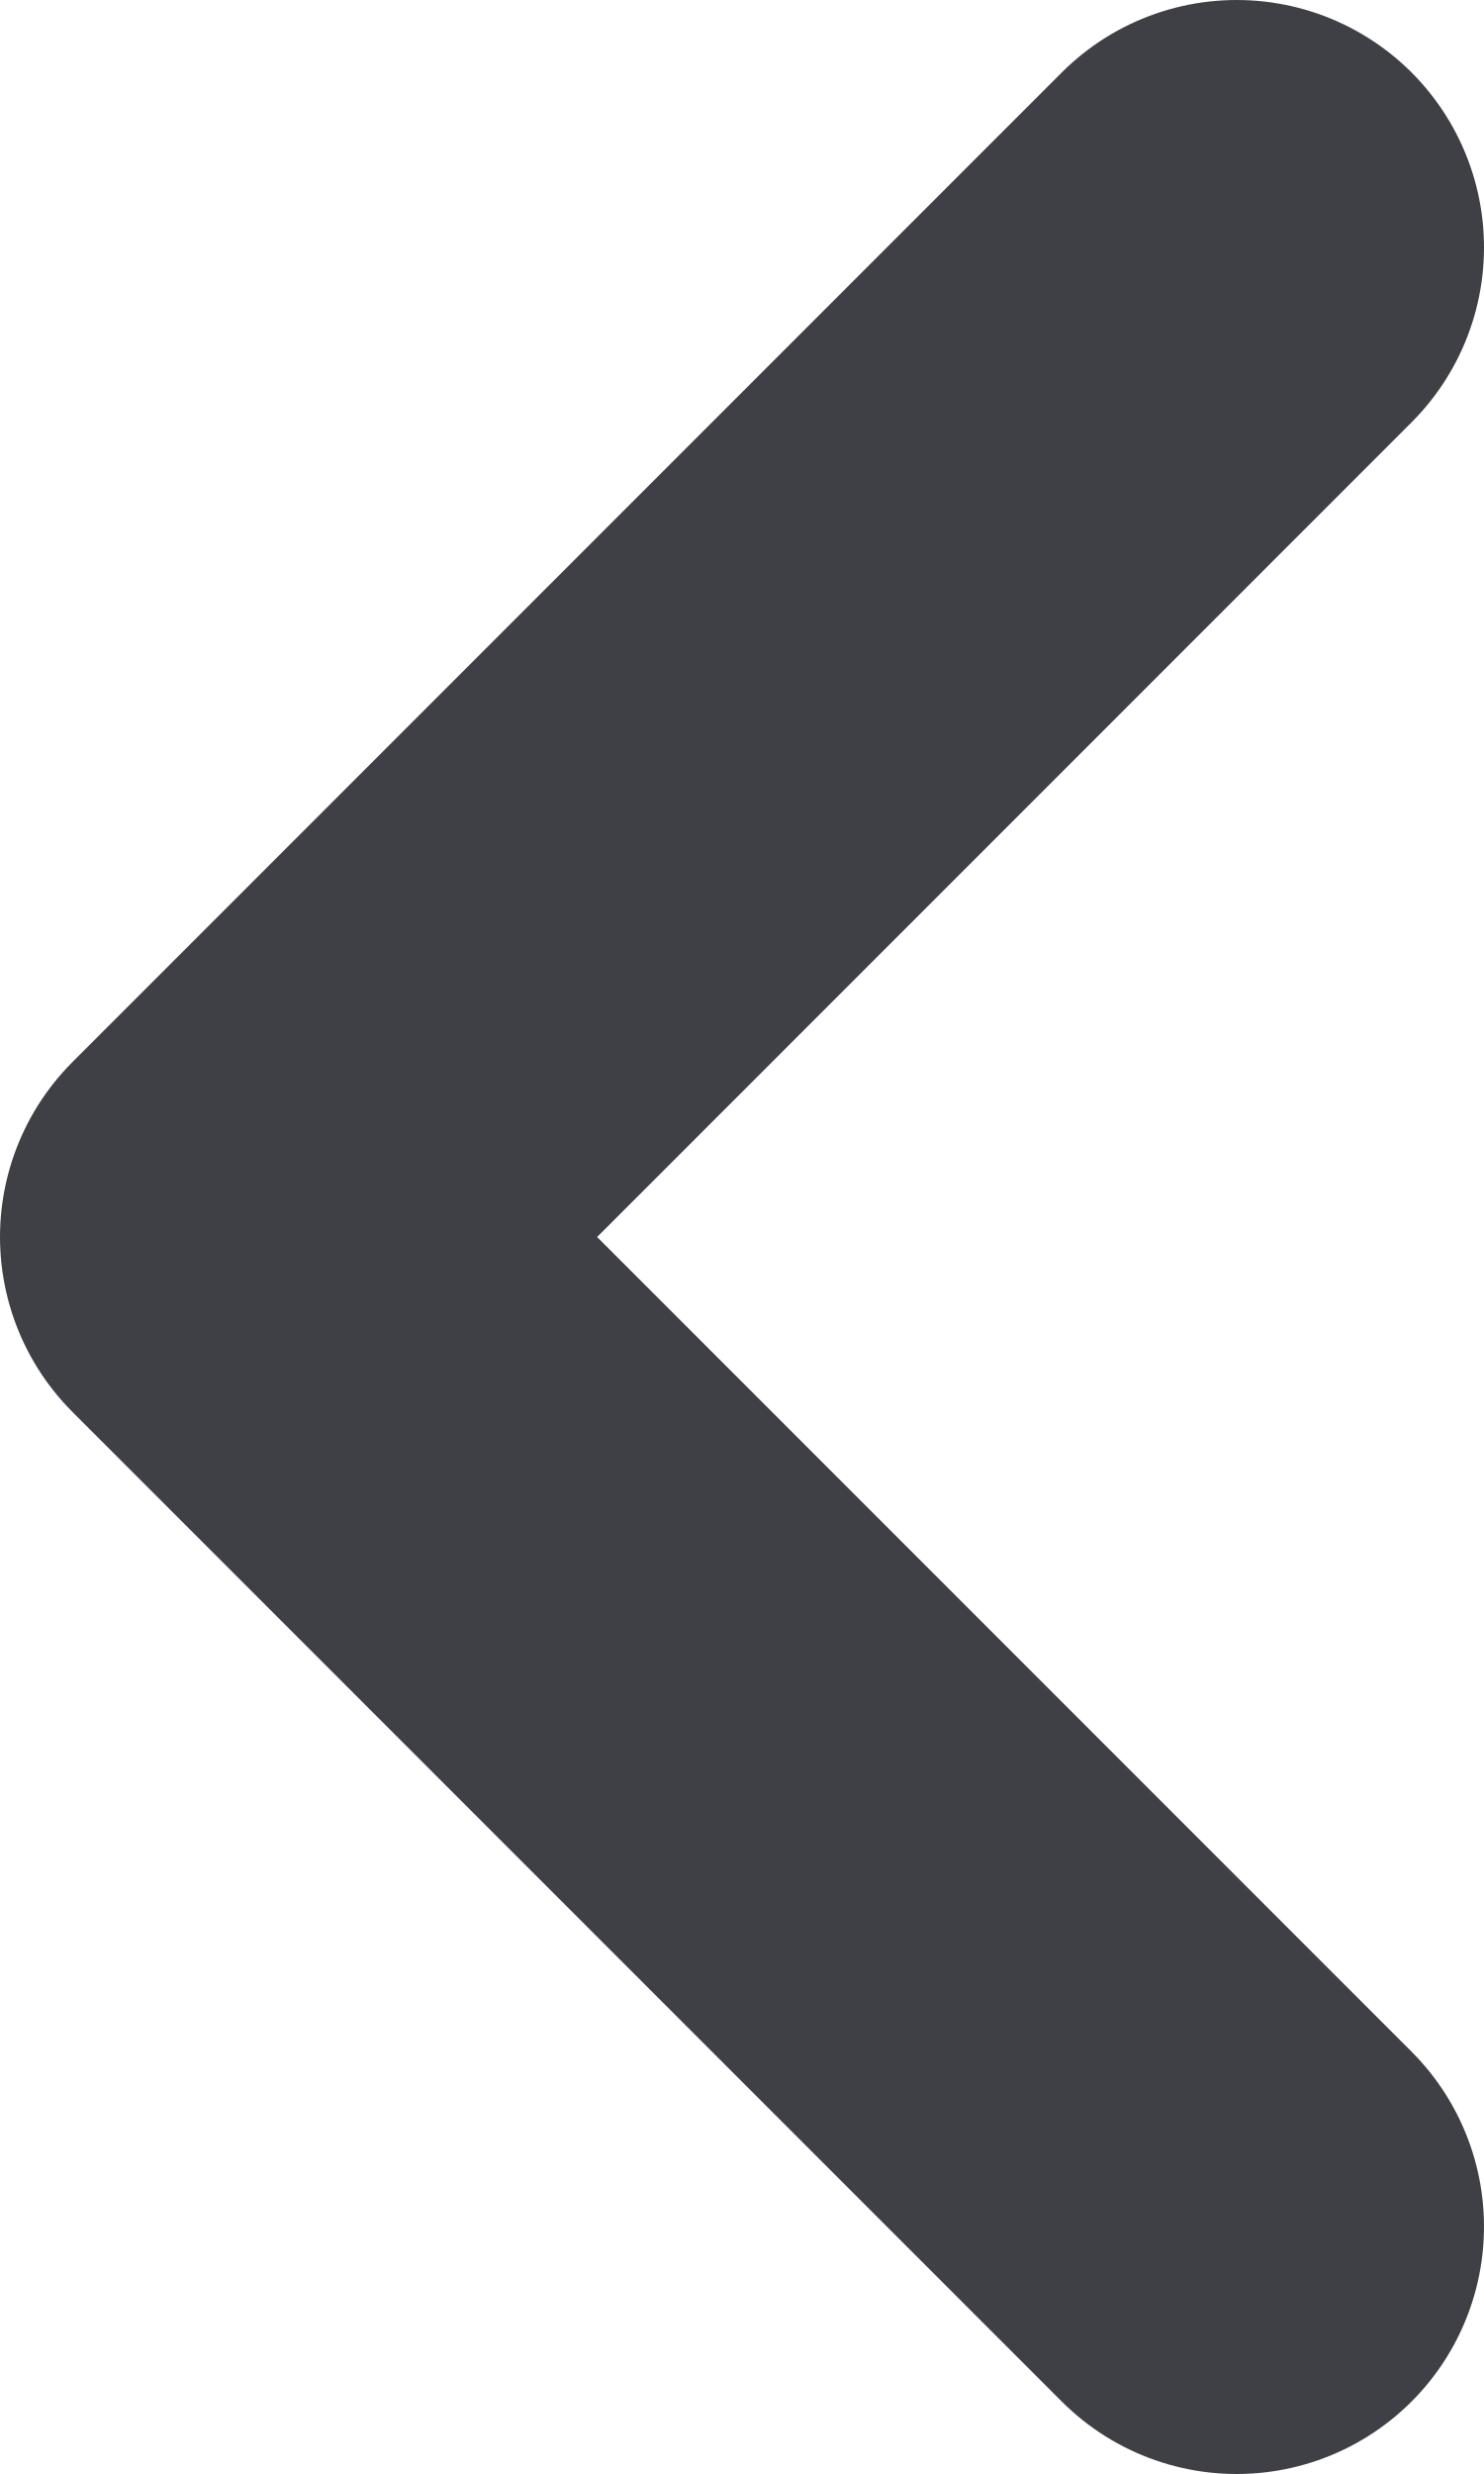
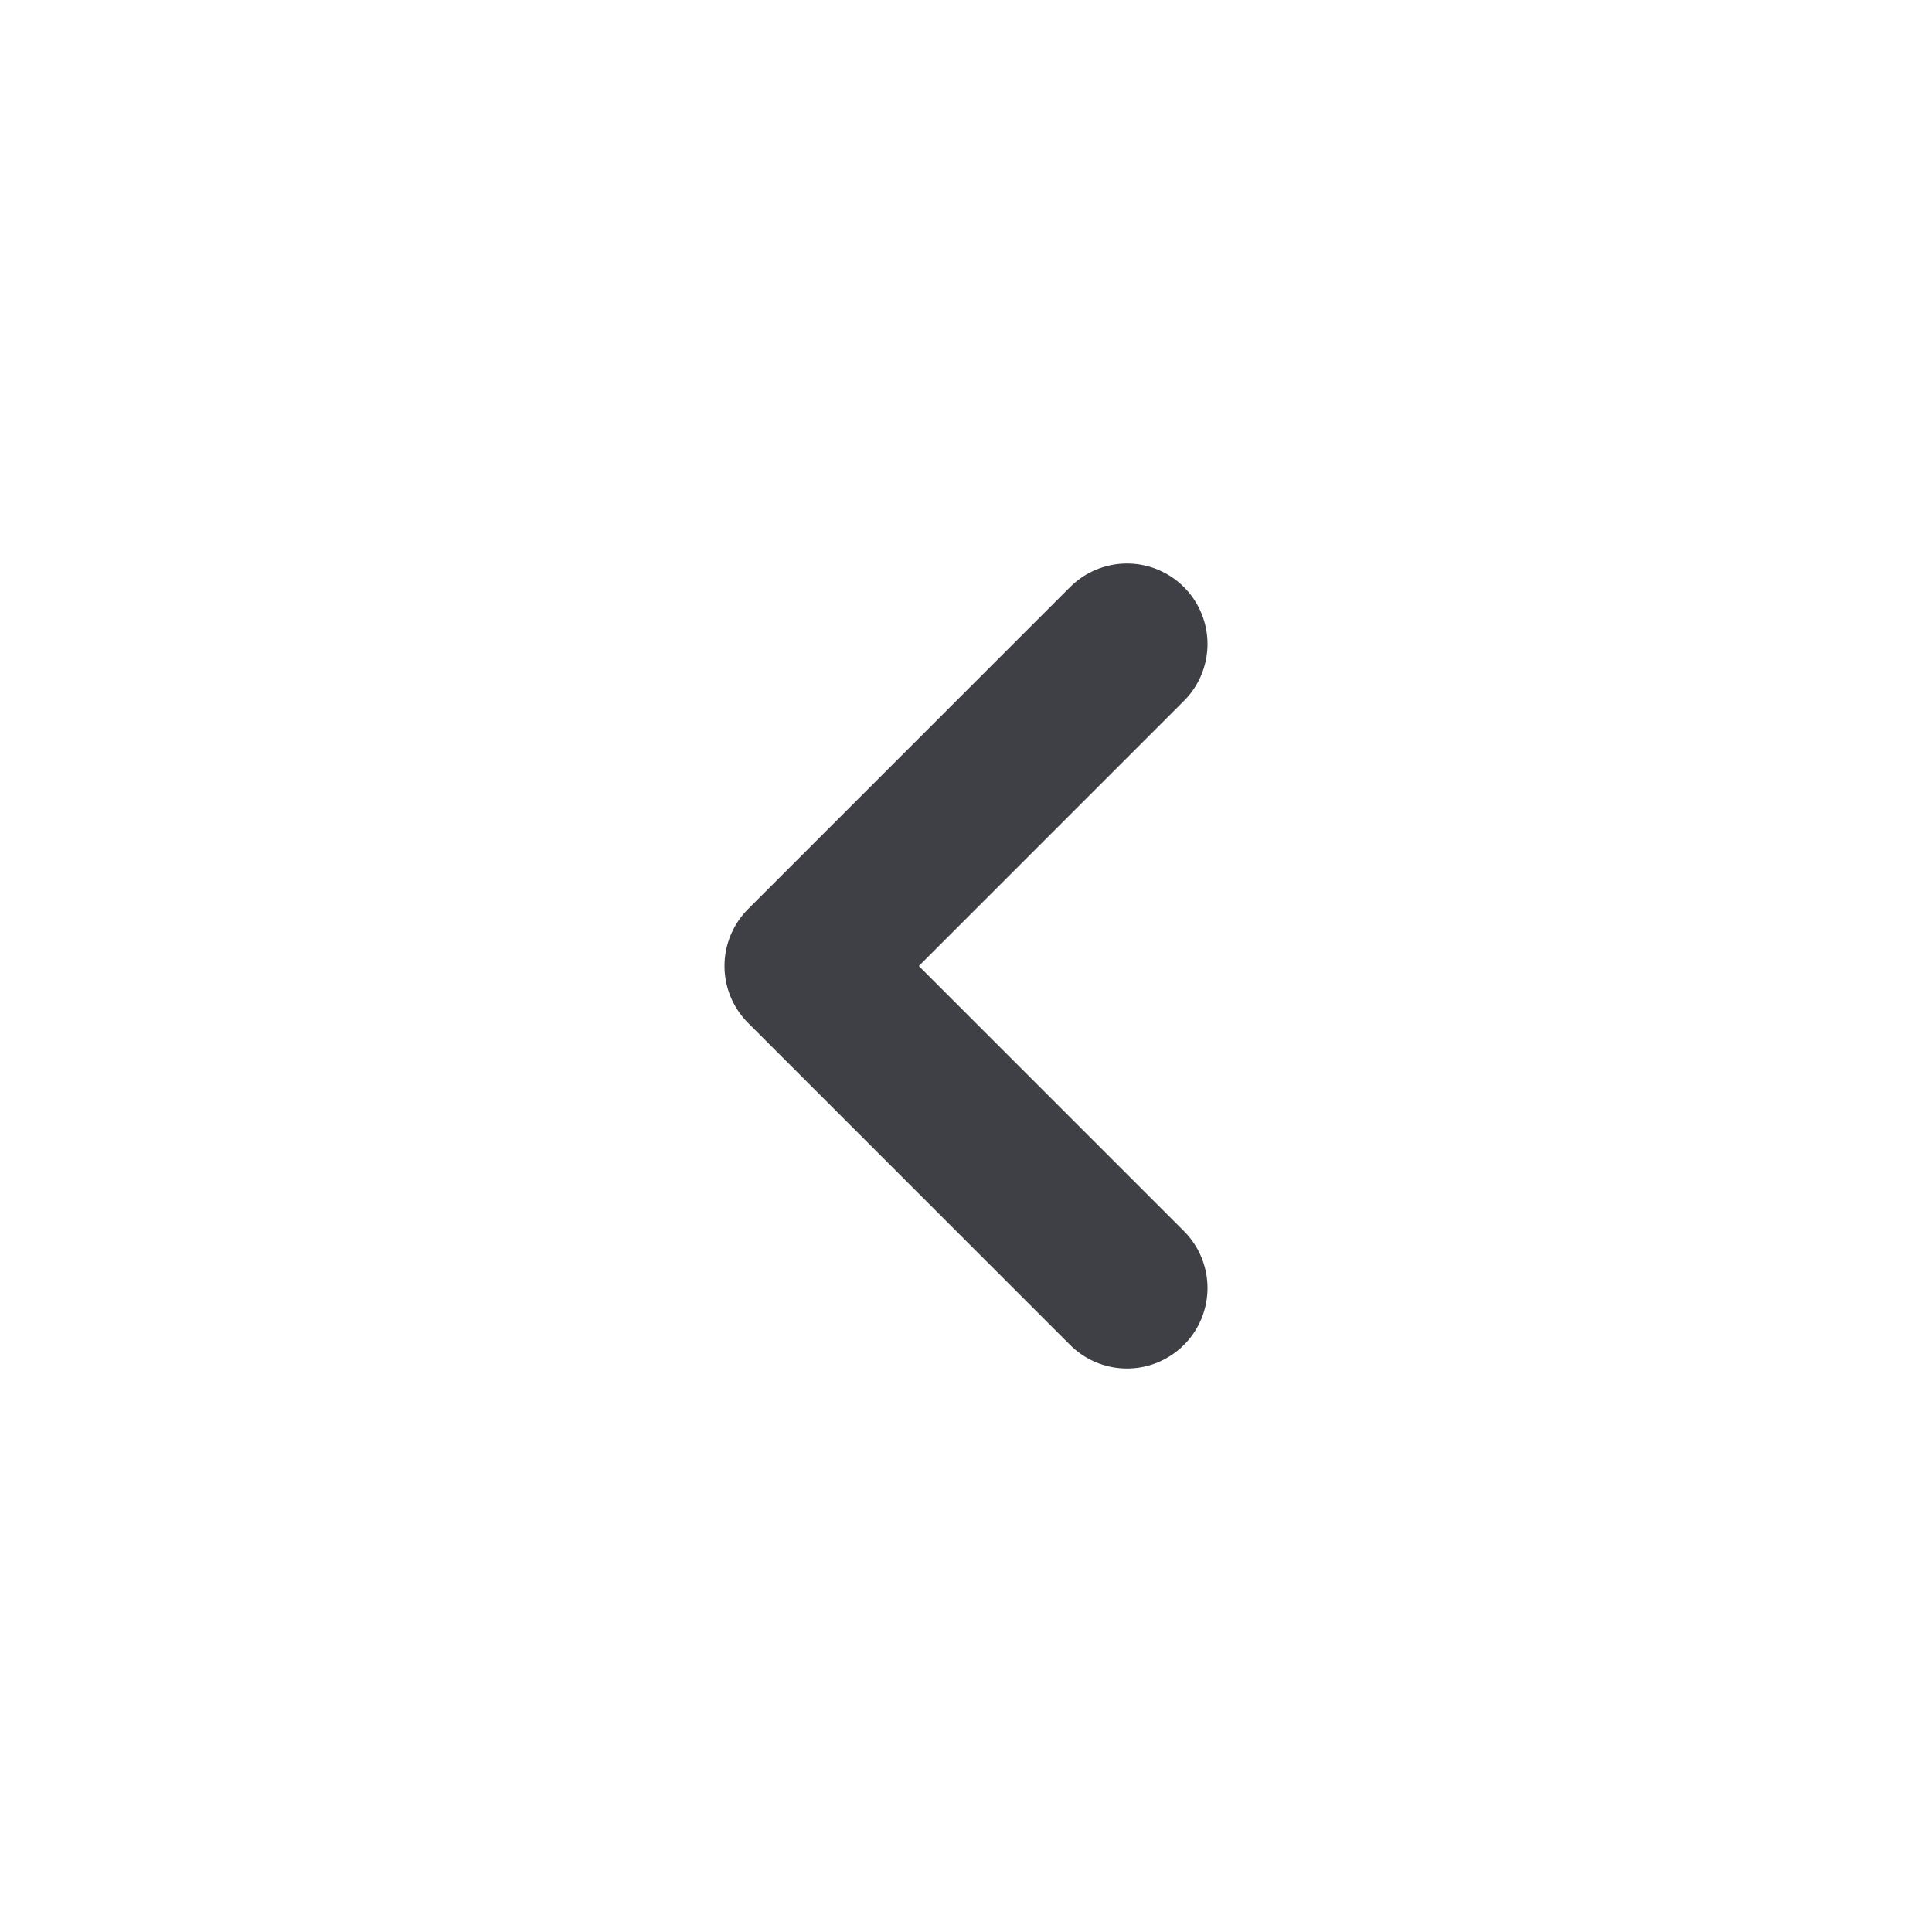
- <svg xmlns="http://www.w3.org/2000/svg" width="6" height="10" viewBox="0 0 6 10" fill="none">
-   <path d="M5 1L1 5L5 9" stroke="#3F3F46" stroke-width="2" stroke-linecap="round" stroke-linejoin="round" />
+ <svg xmlns="http://www.w3.org/2000/svg" width="24" height="24" viewBox="0 0 24 24" fill="none">
+   <g id="icon/arrow_left">
+     <path id="Vector" d="M14 8L10 12L14 16" stroke="#3F3F46" stroke-width="2" stroke-linecap="round" stroke-linejoin="round" />
+   </g>
</svg>
